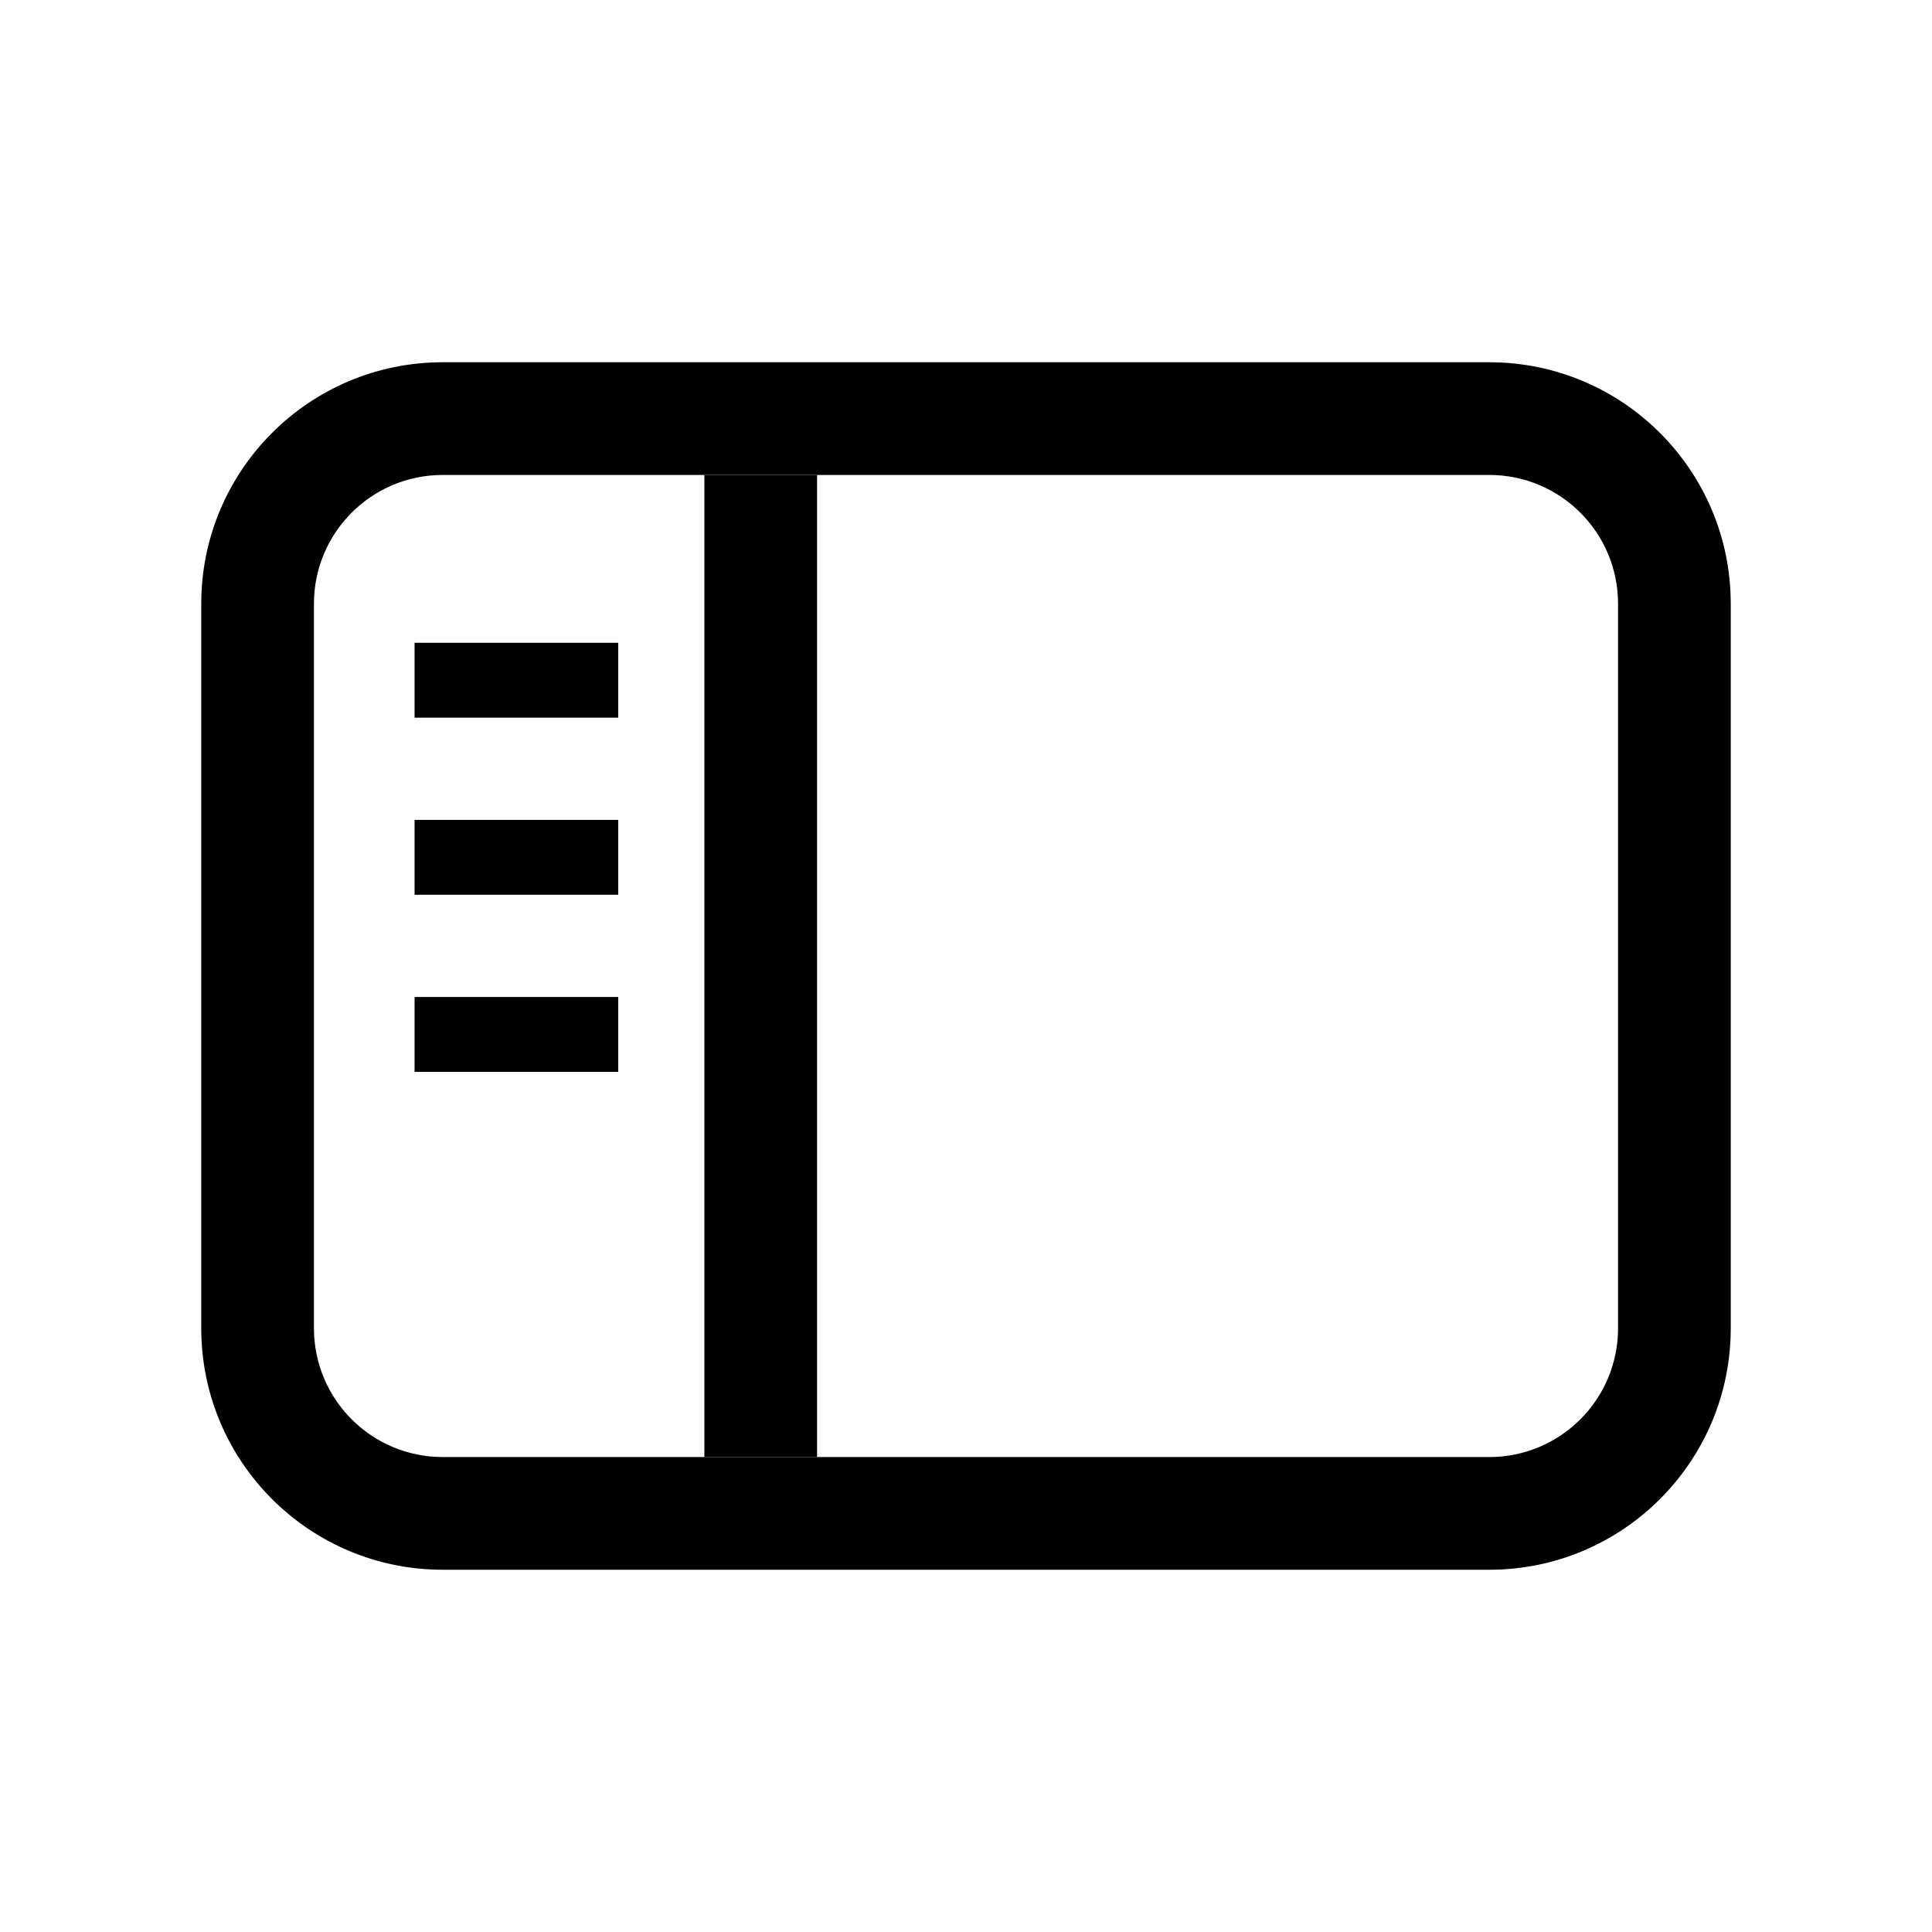
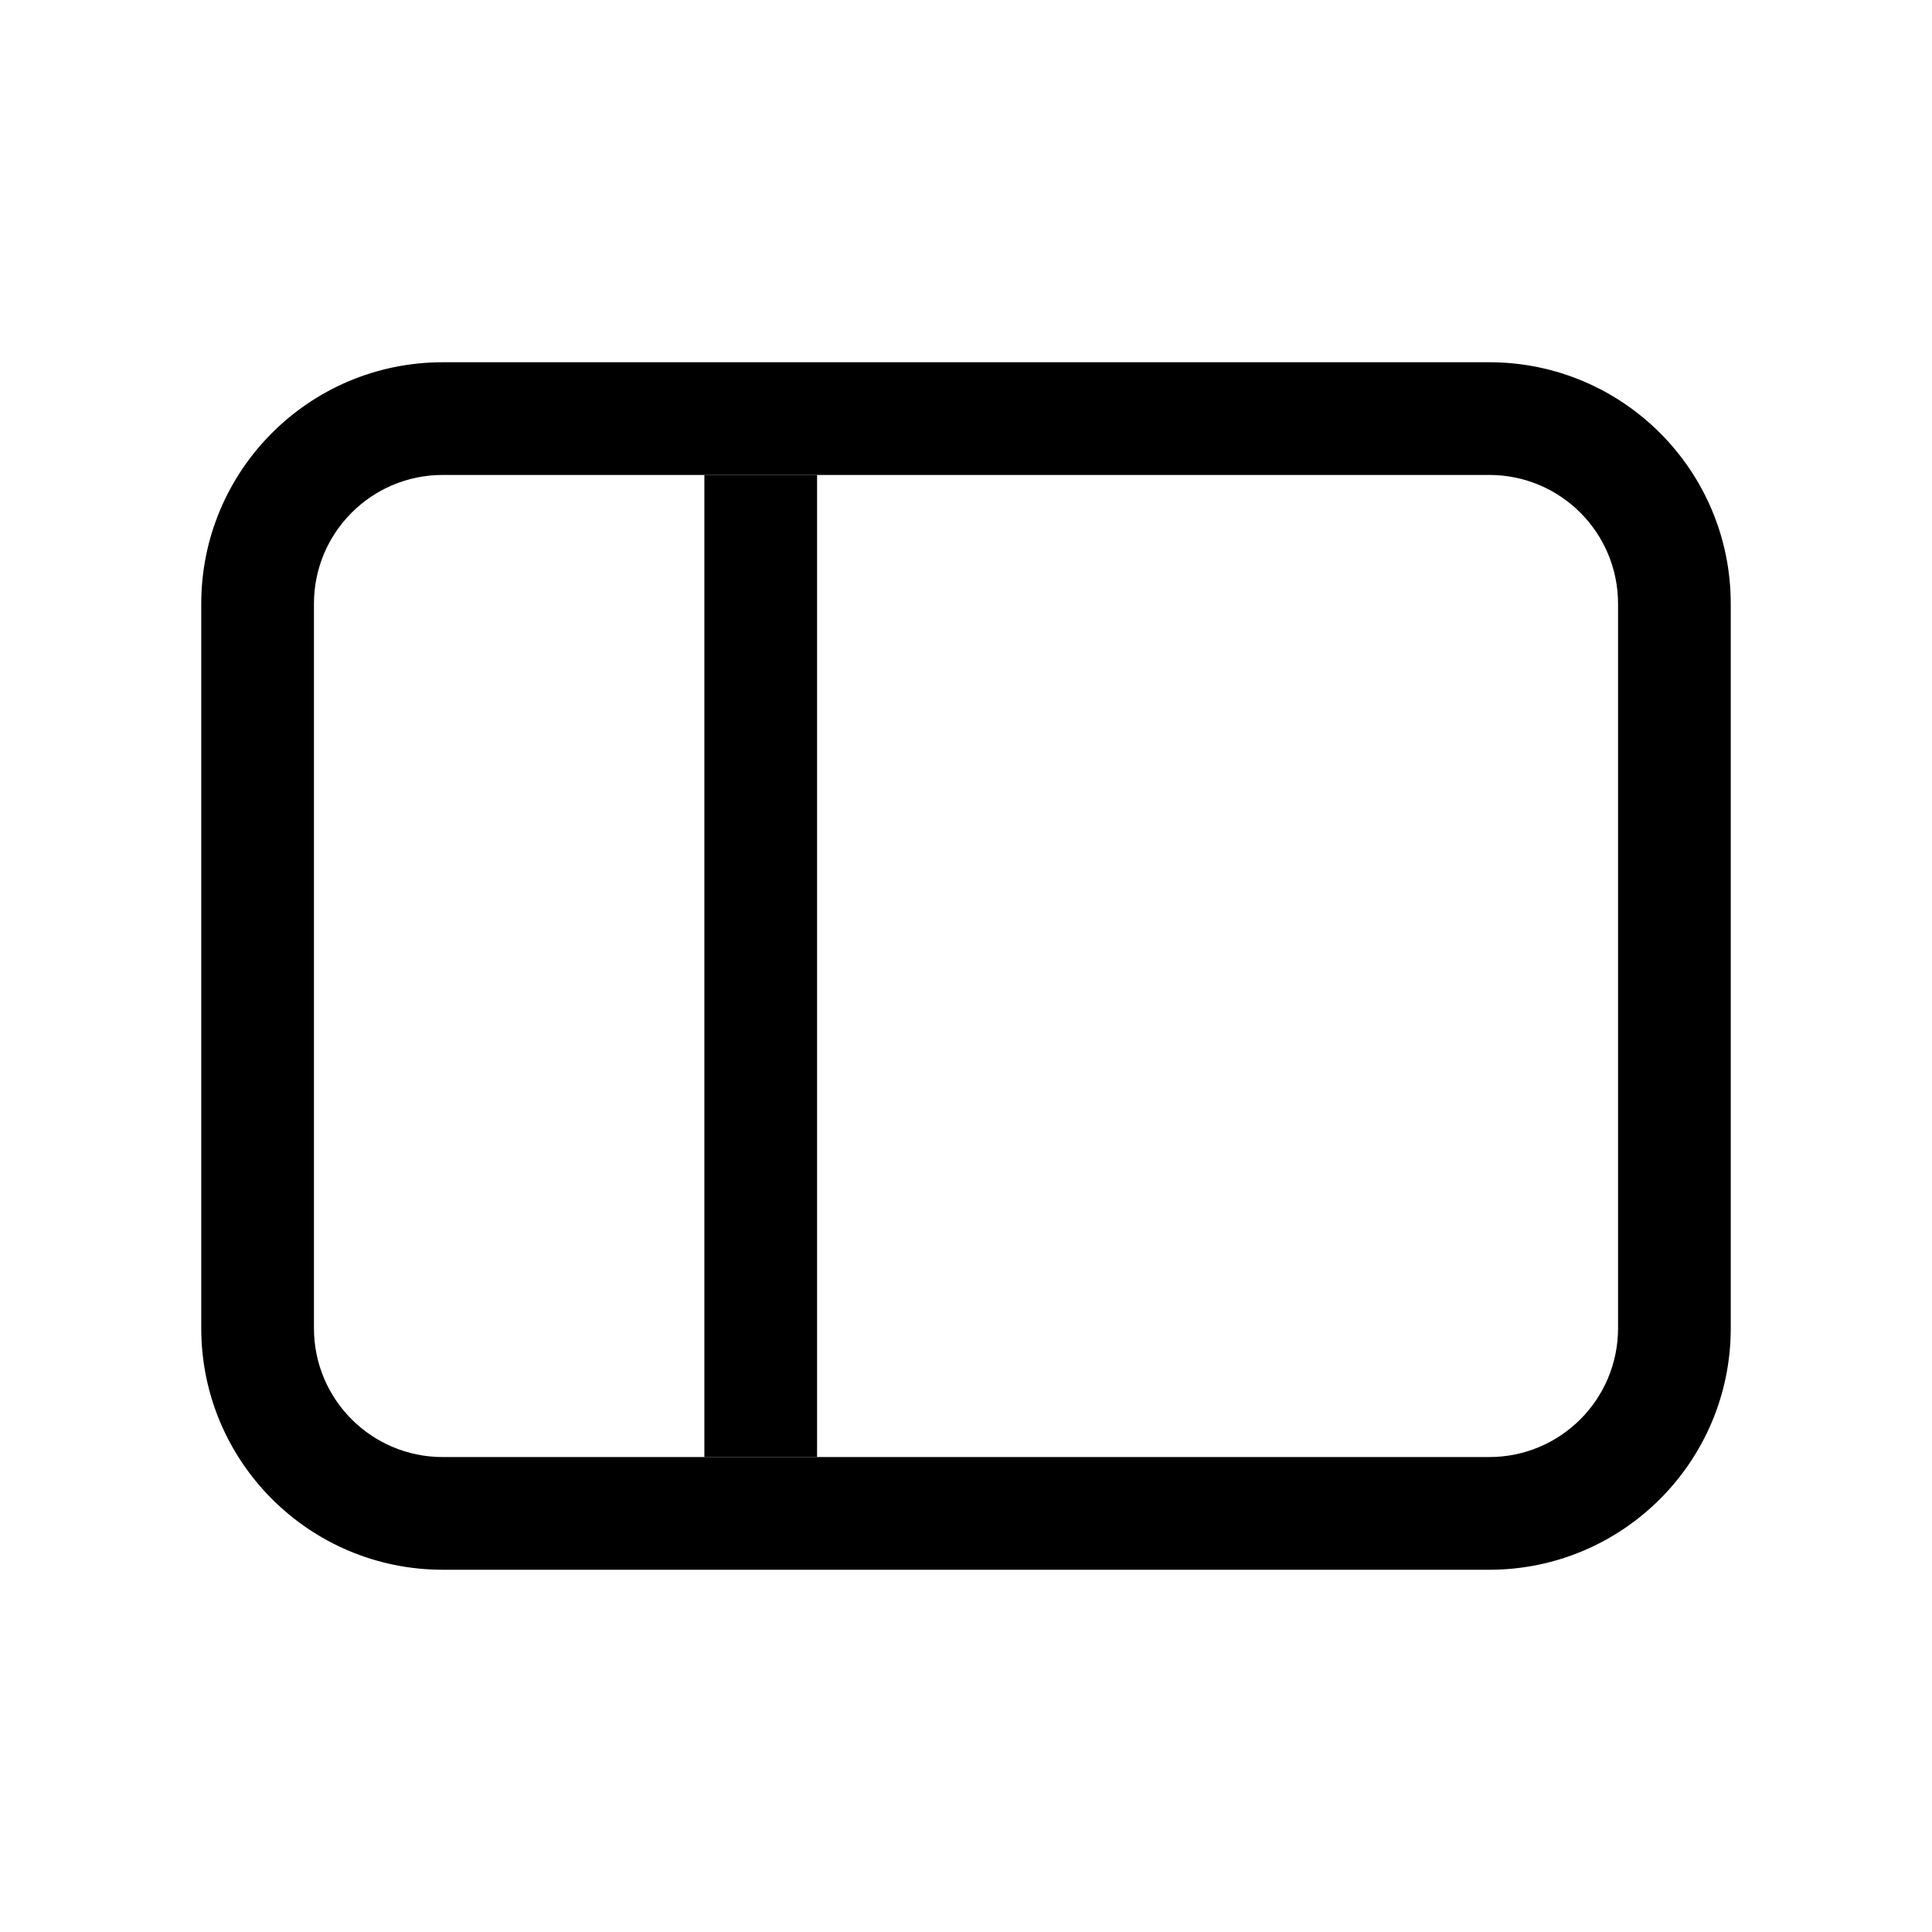
<svg xmlns="http://www.w3.org/2000/svg" viewBox="0 0 24 24" width="24" height="24">
  <path fill="#000000" d="M18.5 4.5 C20.157 4.5 21.5 5.843 21.5 7.5 L21.5 16.5 C21.5 18.157 20.157 19.5 18.5 19.5 L5.5 19.5 C3.843 19.5 2.5 18.157 2.5 16.5 L2.5 7.5 C2.5 5.843 3.843 4.5 5.5 4.5 Z M5.5 5.9 C4.616 5.9 3.9 6.616 3.9 7.5 L3.9 16.5 C3.9 17.384 4.616 18.1 5.5 18.1 L18.5 18.1 C19.384 18.1 20.1 17.384 20.1 16.5 L20.1 7.5 C20.1 6.616 19.384 5.9 18.5 5.9 Z" />
  <path fill="#000000" d="M8.75 5.9 L10.15 5.9 L10.15 18.1 L8.75 18.1 Z" />
-   <path fill="#000000" d="M5.15 7.985 L7.68 7.985 L7.68 8.915 L5.15 8.915 Z M5.15 10.185 L7.68 10.185 L7.68 11.115 L5.15 11.115 Z M5.15 12.385 L7.68 12.385 L7.68 13.315 L5.15 13.315 Z" />
</svg>
